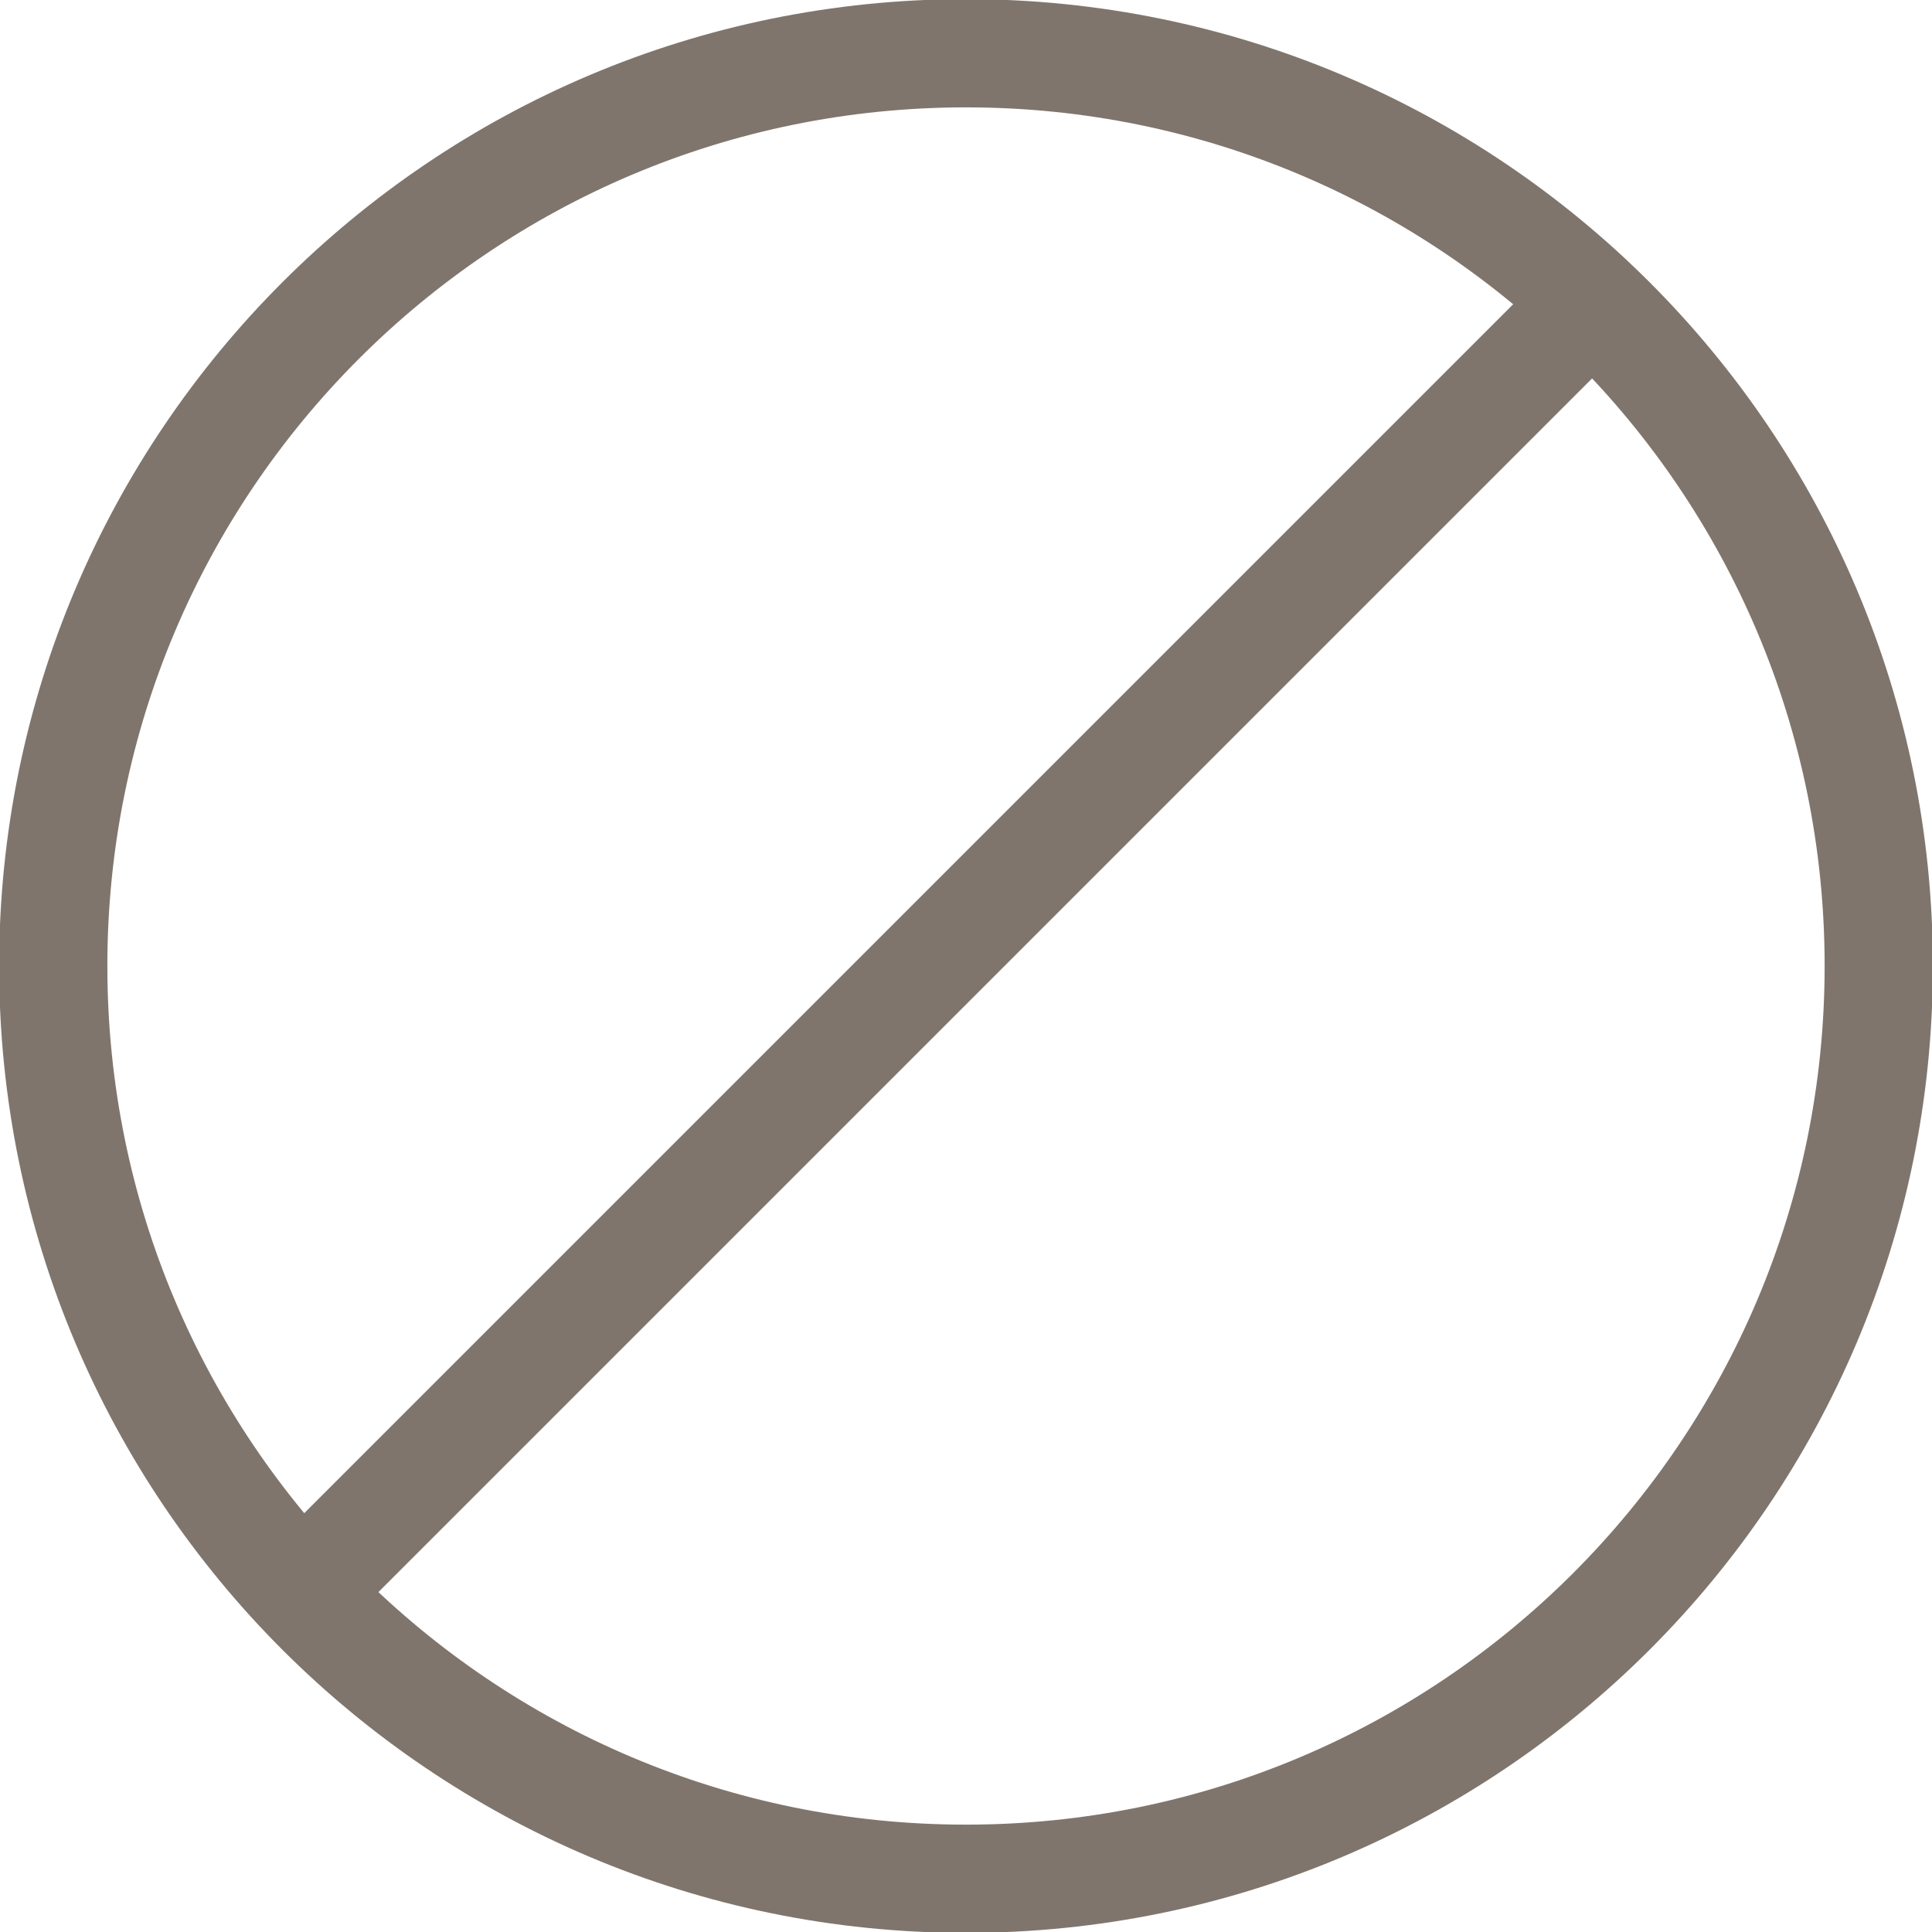
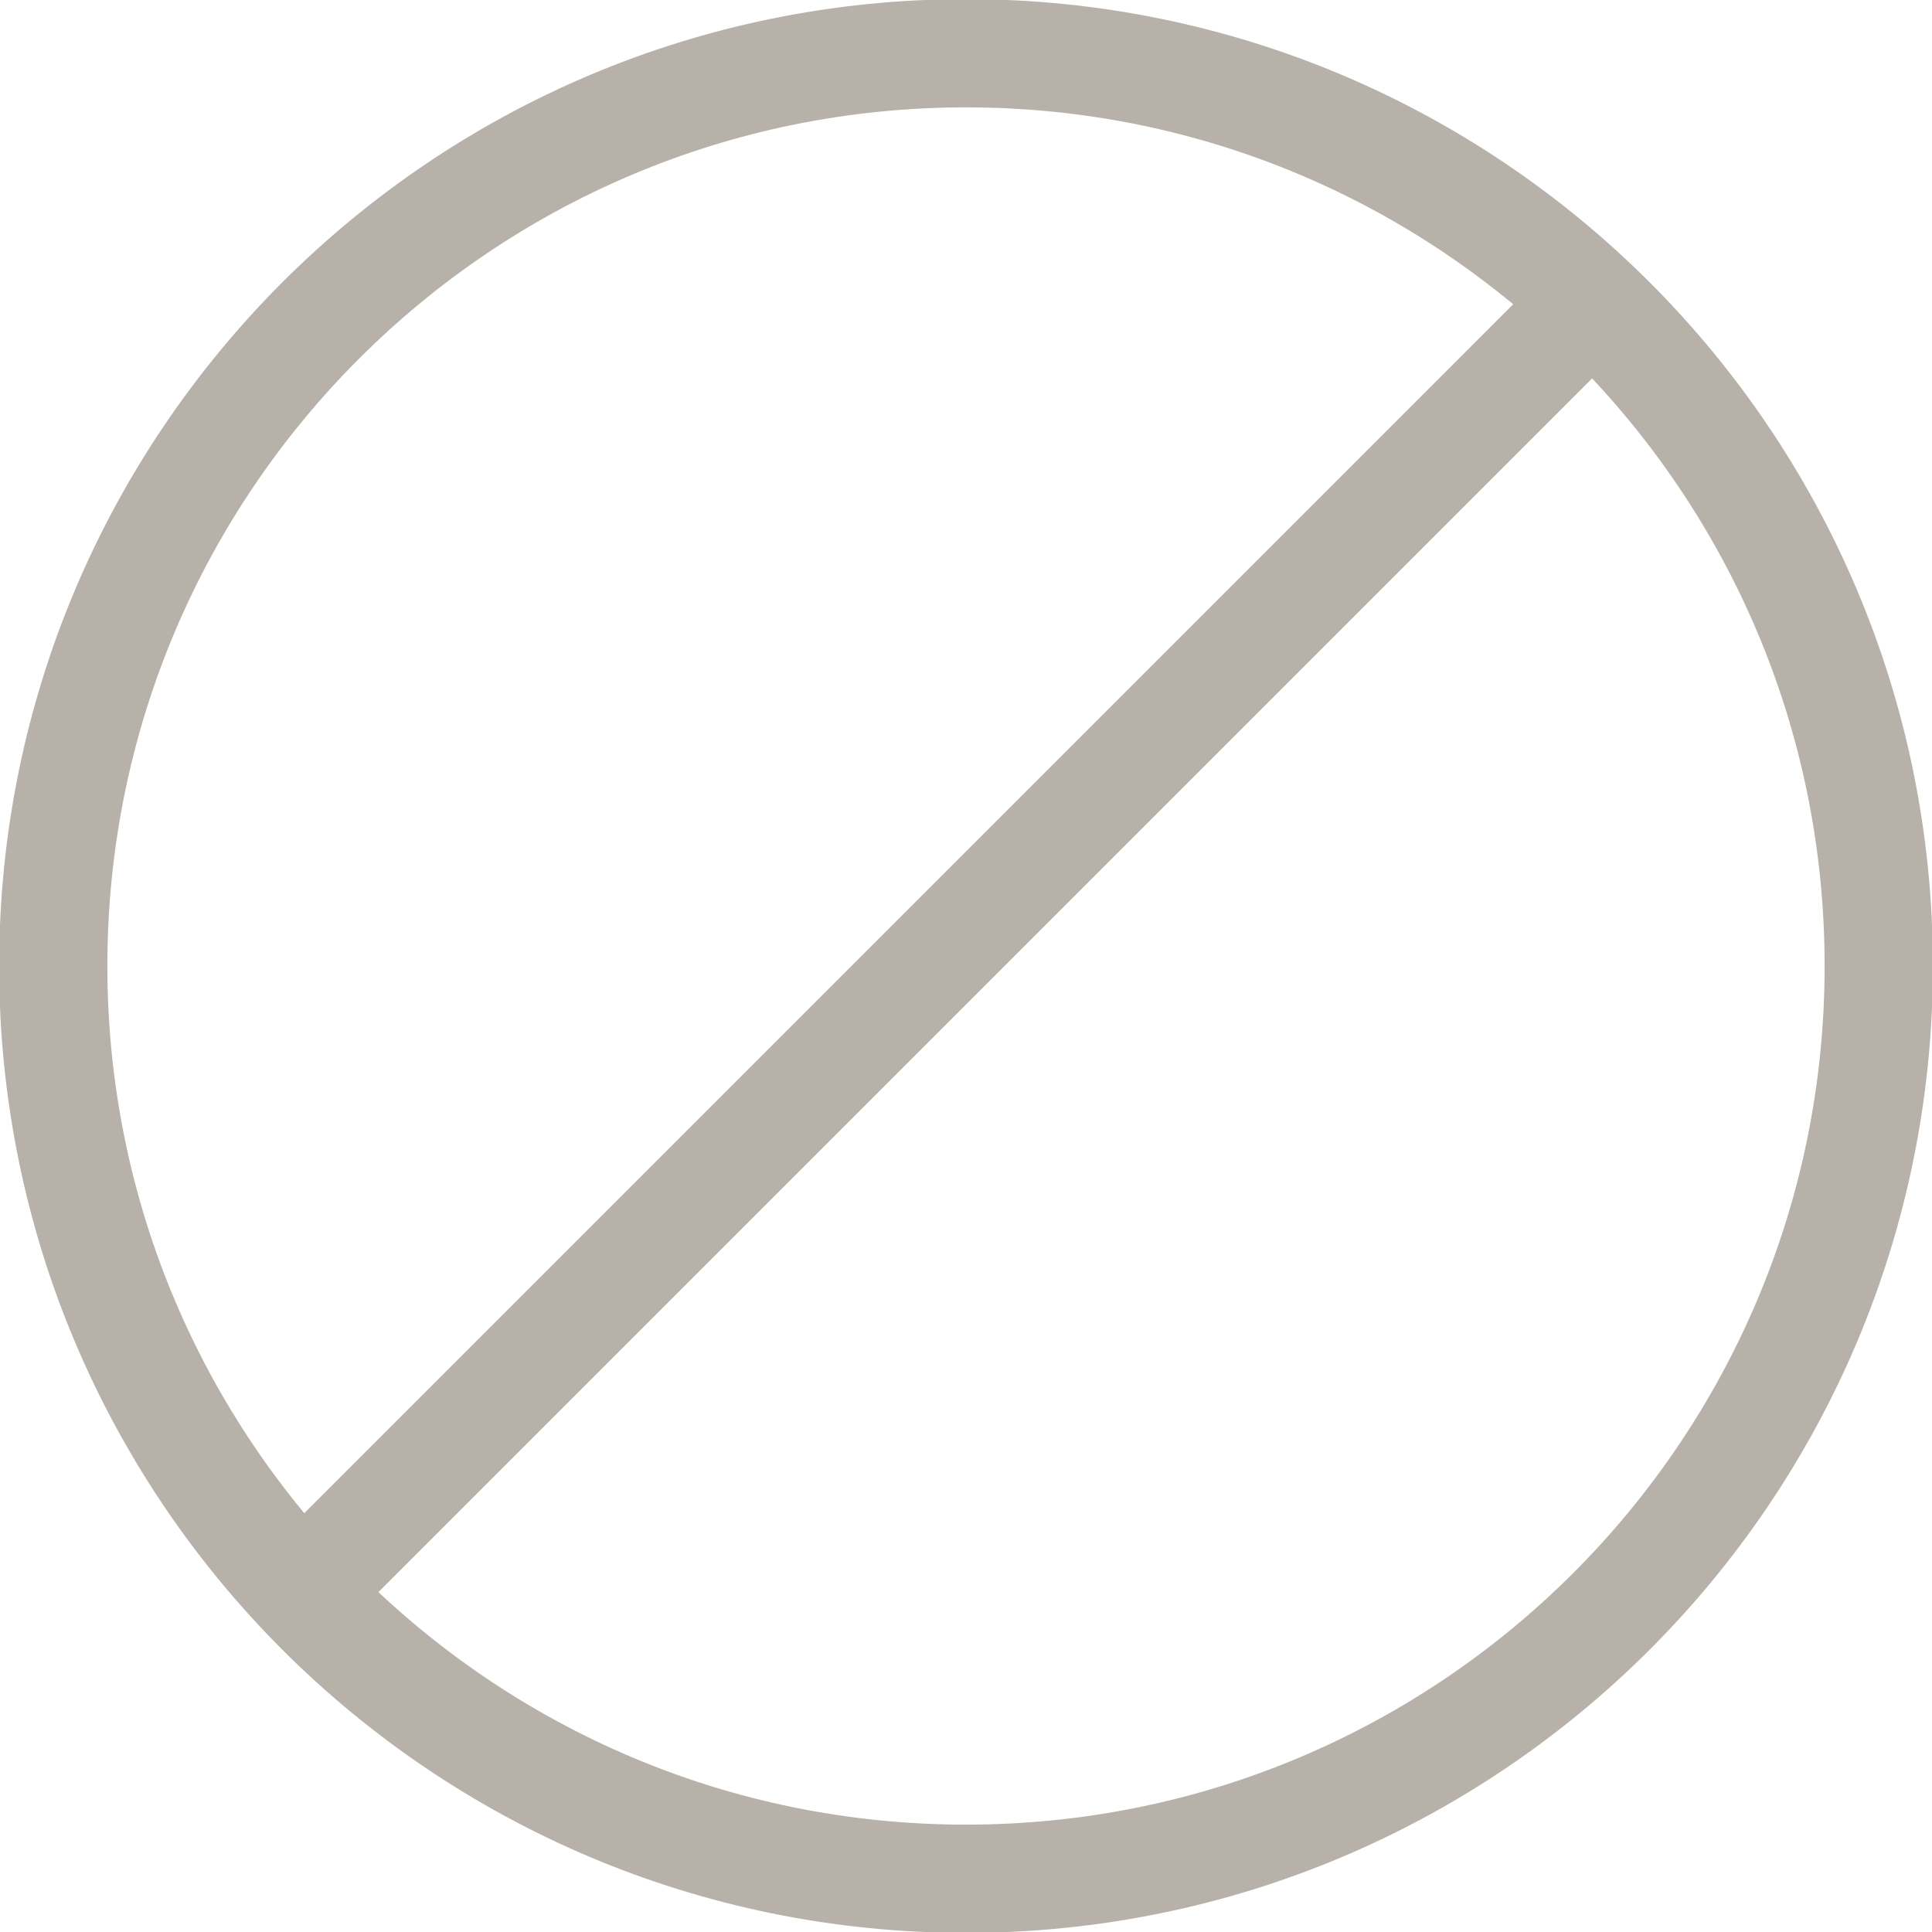
<svg xmlns="http://www.w3.org/2000/svg" version="1.1" x="0px" y="0px" viewBox="0 0 25.4 25.4" style="enable-background:new 0 0 25.4 25.4;" xml:space="preserve">
  <style type="text/css">
- 	.st89{fill:none;stroke:#7f756c;stroke-width:1.423;stroke-linecap:round;stroke-linejoin:round;stroke-miterlimit:10;}
+ 	.st89{fill:none;stroke:#b7b1a9;stroke-width:1.423;stroke-linecap:round;stroke-linejoin:round;stroke-miterlimit:10;}
</style>
  <g id="Layer_5">
</g>
  <g id="Layer_1">
</g>
  <g id="Layer_2">
</g>
  <g id="Layer_4">
    <g id="Info">
	</g>
    <g>
      <circle class="st89" cx="12.7" cy="12.7" r="12" />
      <line class="st89" x1="20.9" y1="4" x2="4" y2="20.9" />
    </g>
  </g>
  <g id="Guides">
</g>
</svg>
